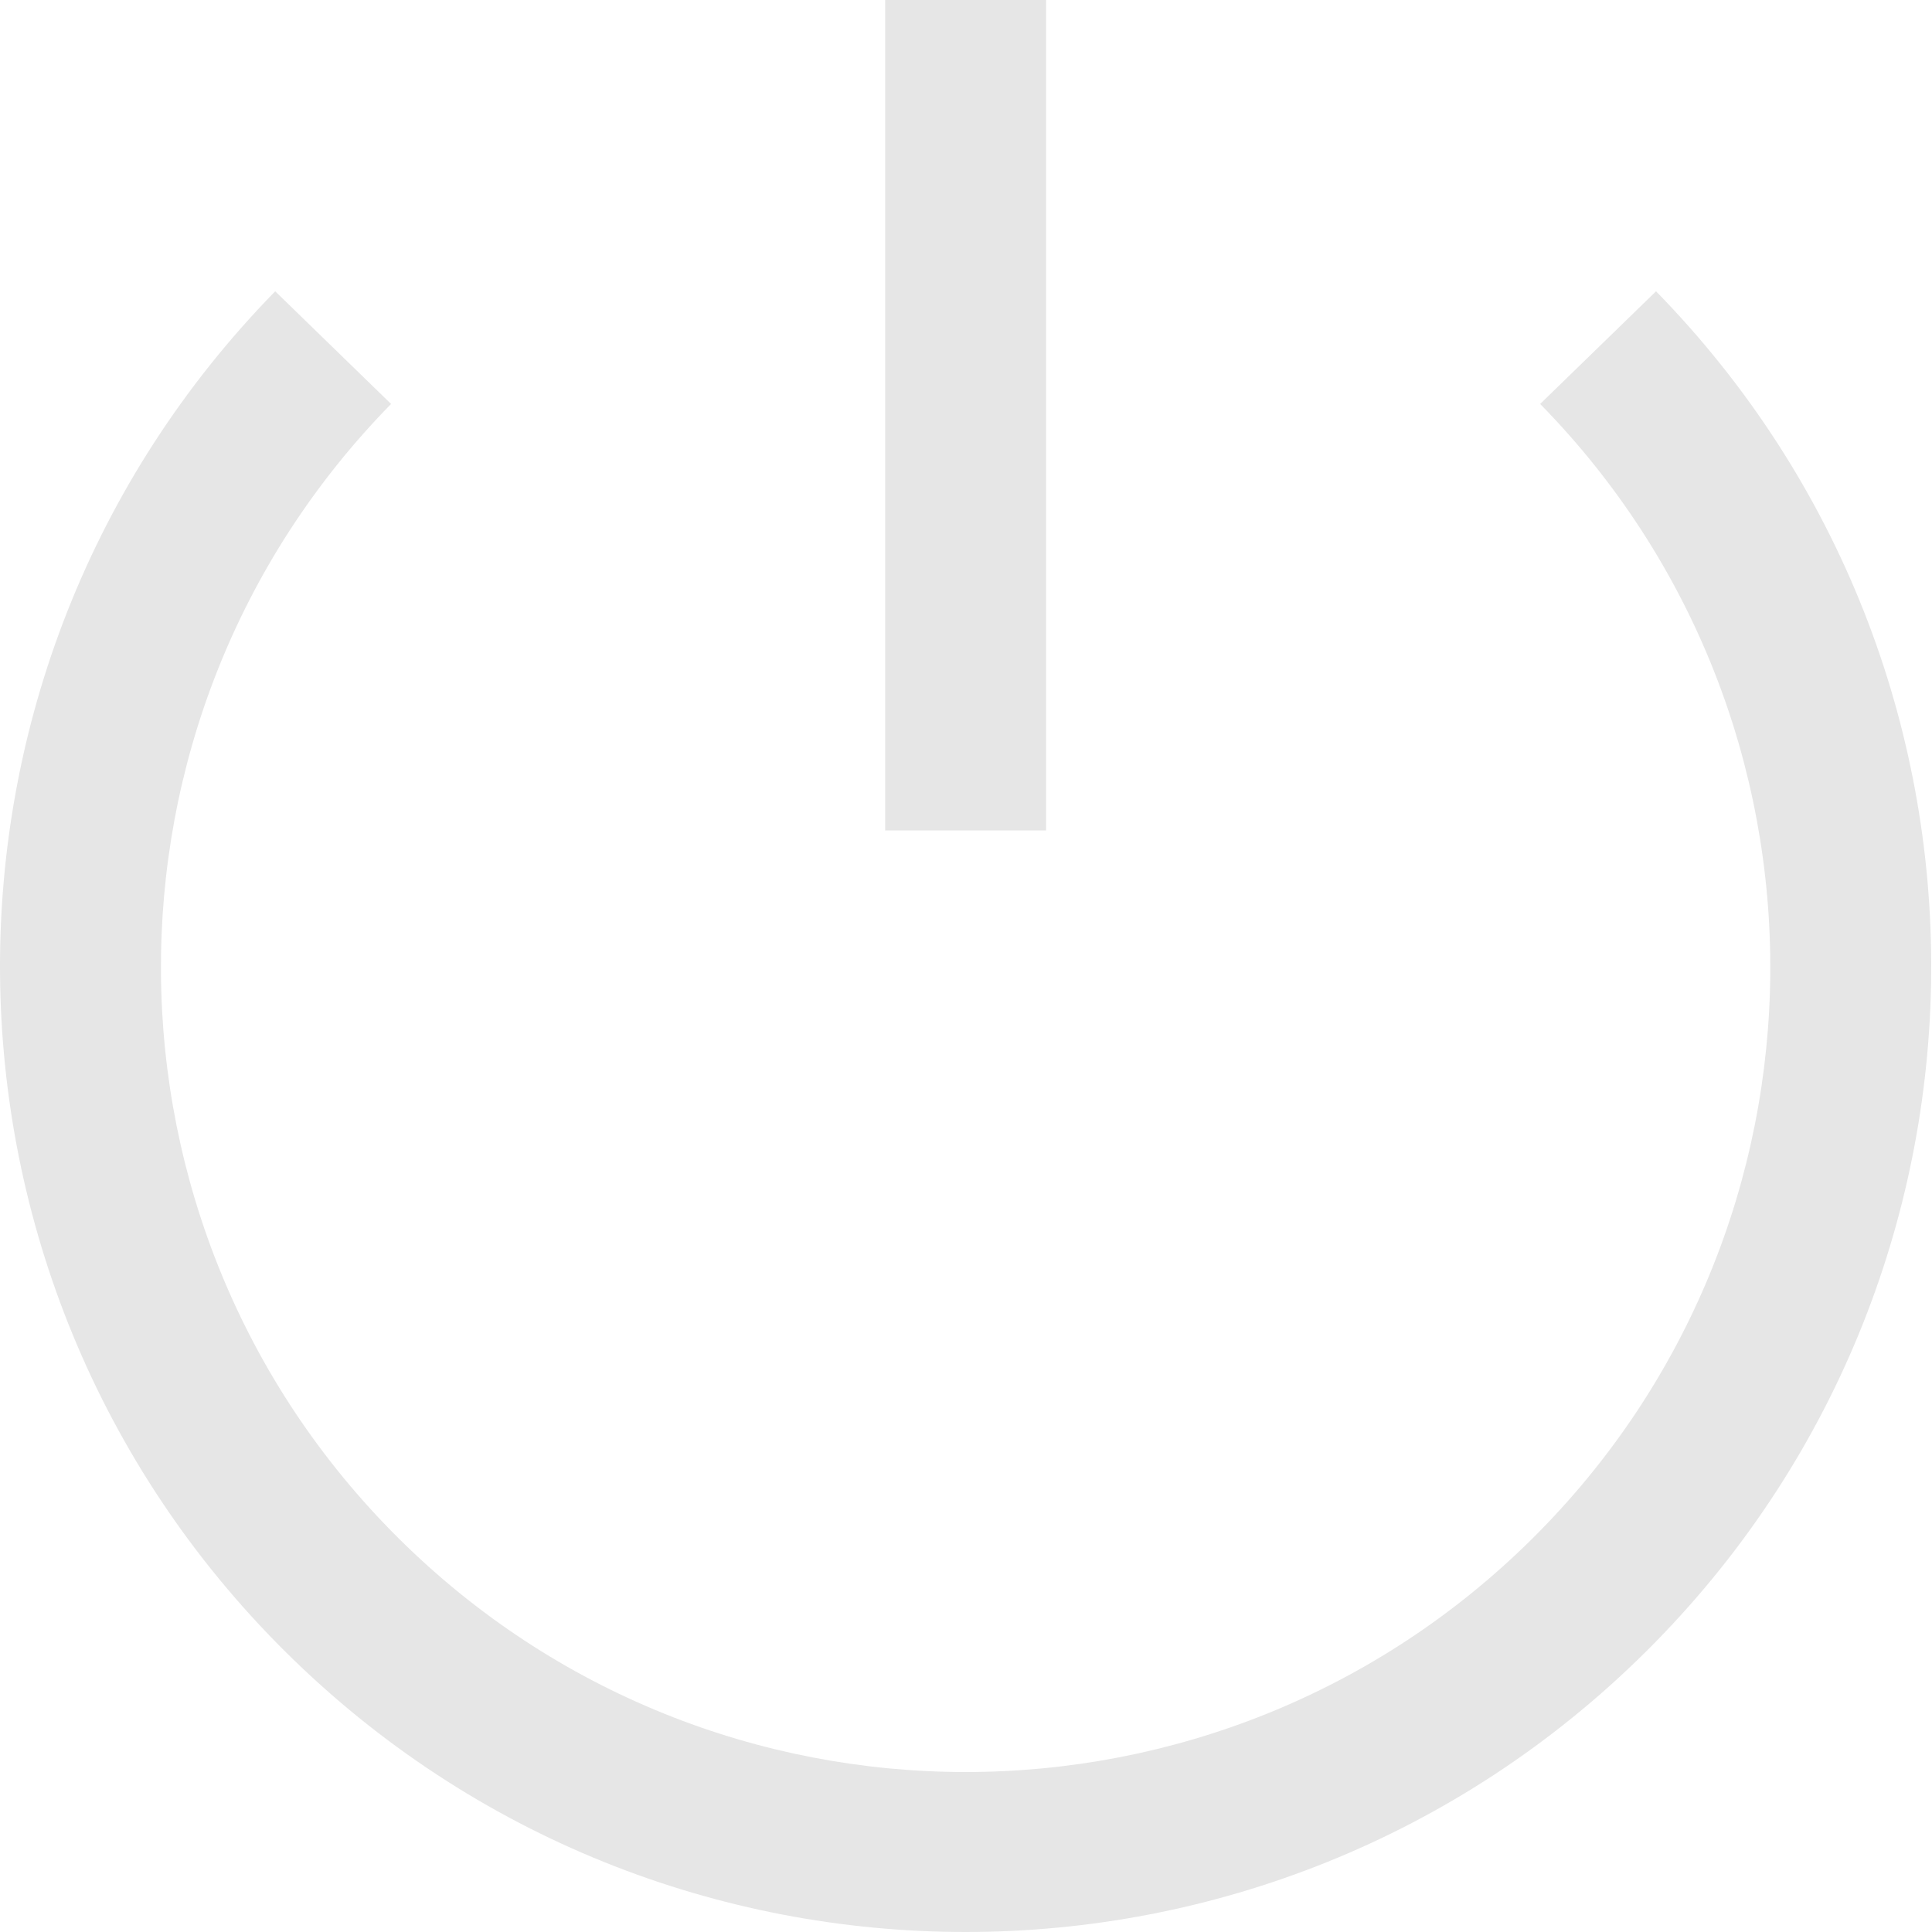
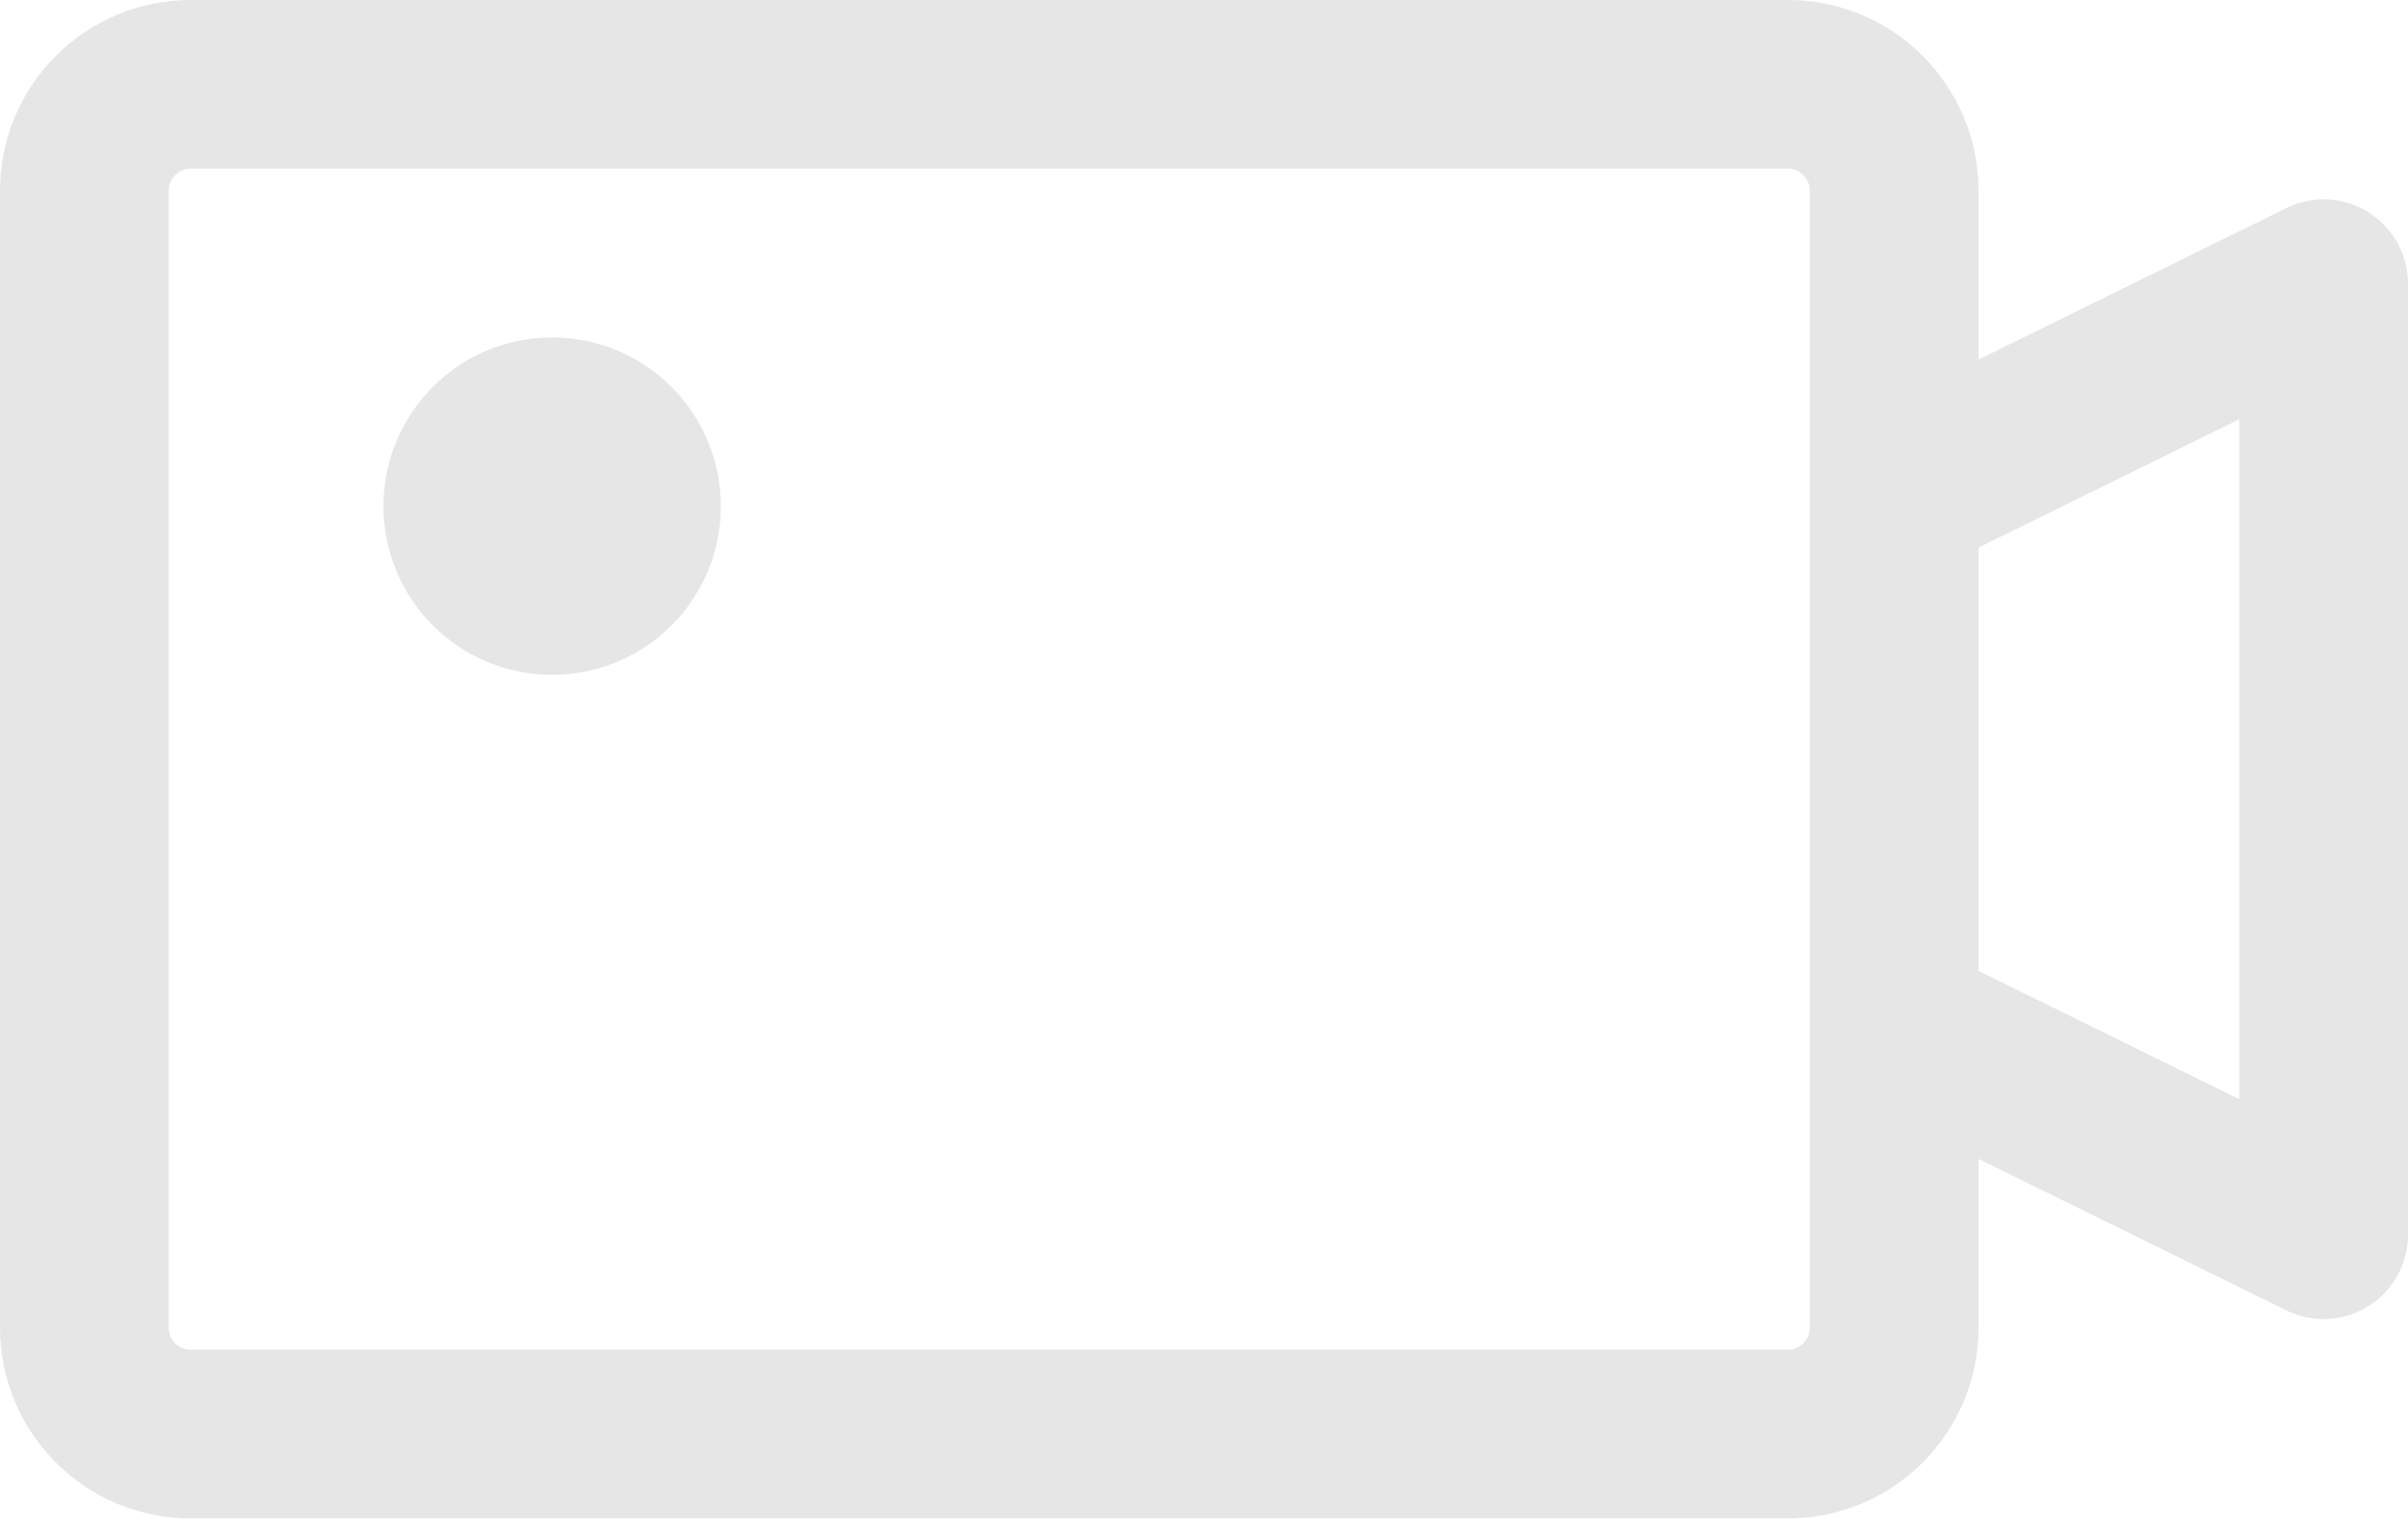
- <svg xmlns="http://www.w3.org/2000/svg" t="1700530985906" class="icon" viewBox="0 0 1024 1024" version="1.1" p-id="7689" width="128" height="128">
-   <path d="M877.733 154.392l-61.416 59.71a426.498 426.498 0 1 1-609.039 0l-61.416-59.71a511.797 511.797 0 1 0 731.87 0z" fill="#e6e6e6" p-id="7690" />
-   <path d="M469.148 0h85.3v440.146h-85.3z" fill="#e6e6e6" p-id="7691" />
+ <svg xmlns="http://www.w3.org/2000/svg" width="157px" height="99px" viewBox="0 0 157 99" version="1.1">
+   <g id="杂" stroke="none" stroke-width="1" fill="none" fill-rule="evenodd">
+     <g id="录制" transform="translate(5.5, 5.5)" stroke="#E6E6E6" stroke-width="11">
+       <rect id="矩形" x="0" y="0" width="118" height="88" rx="6.94" />
+       <circle id="椭圆形" stroke-linecap="round" stroke-linejoin="round" cx="30.5" cy="27.5" r="5.5" />
+       <polyline id="路径" stroke-linecap="round" stroke-linejoin="round" points="118 61.222 146 75 146 13 118 26.778" />
+     </g>
+   </g>
</svg>
